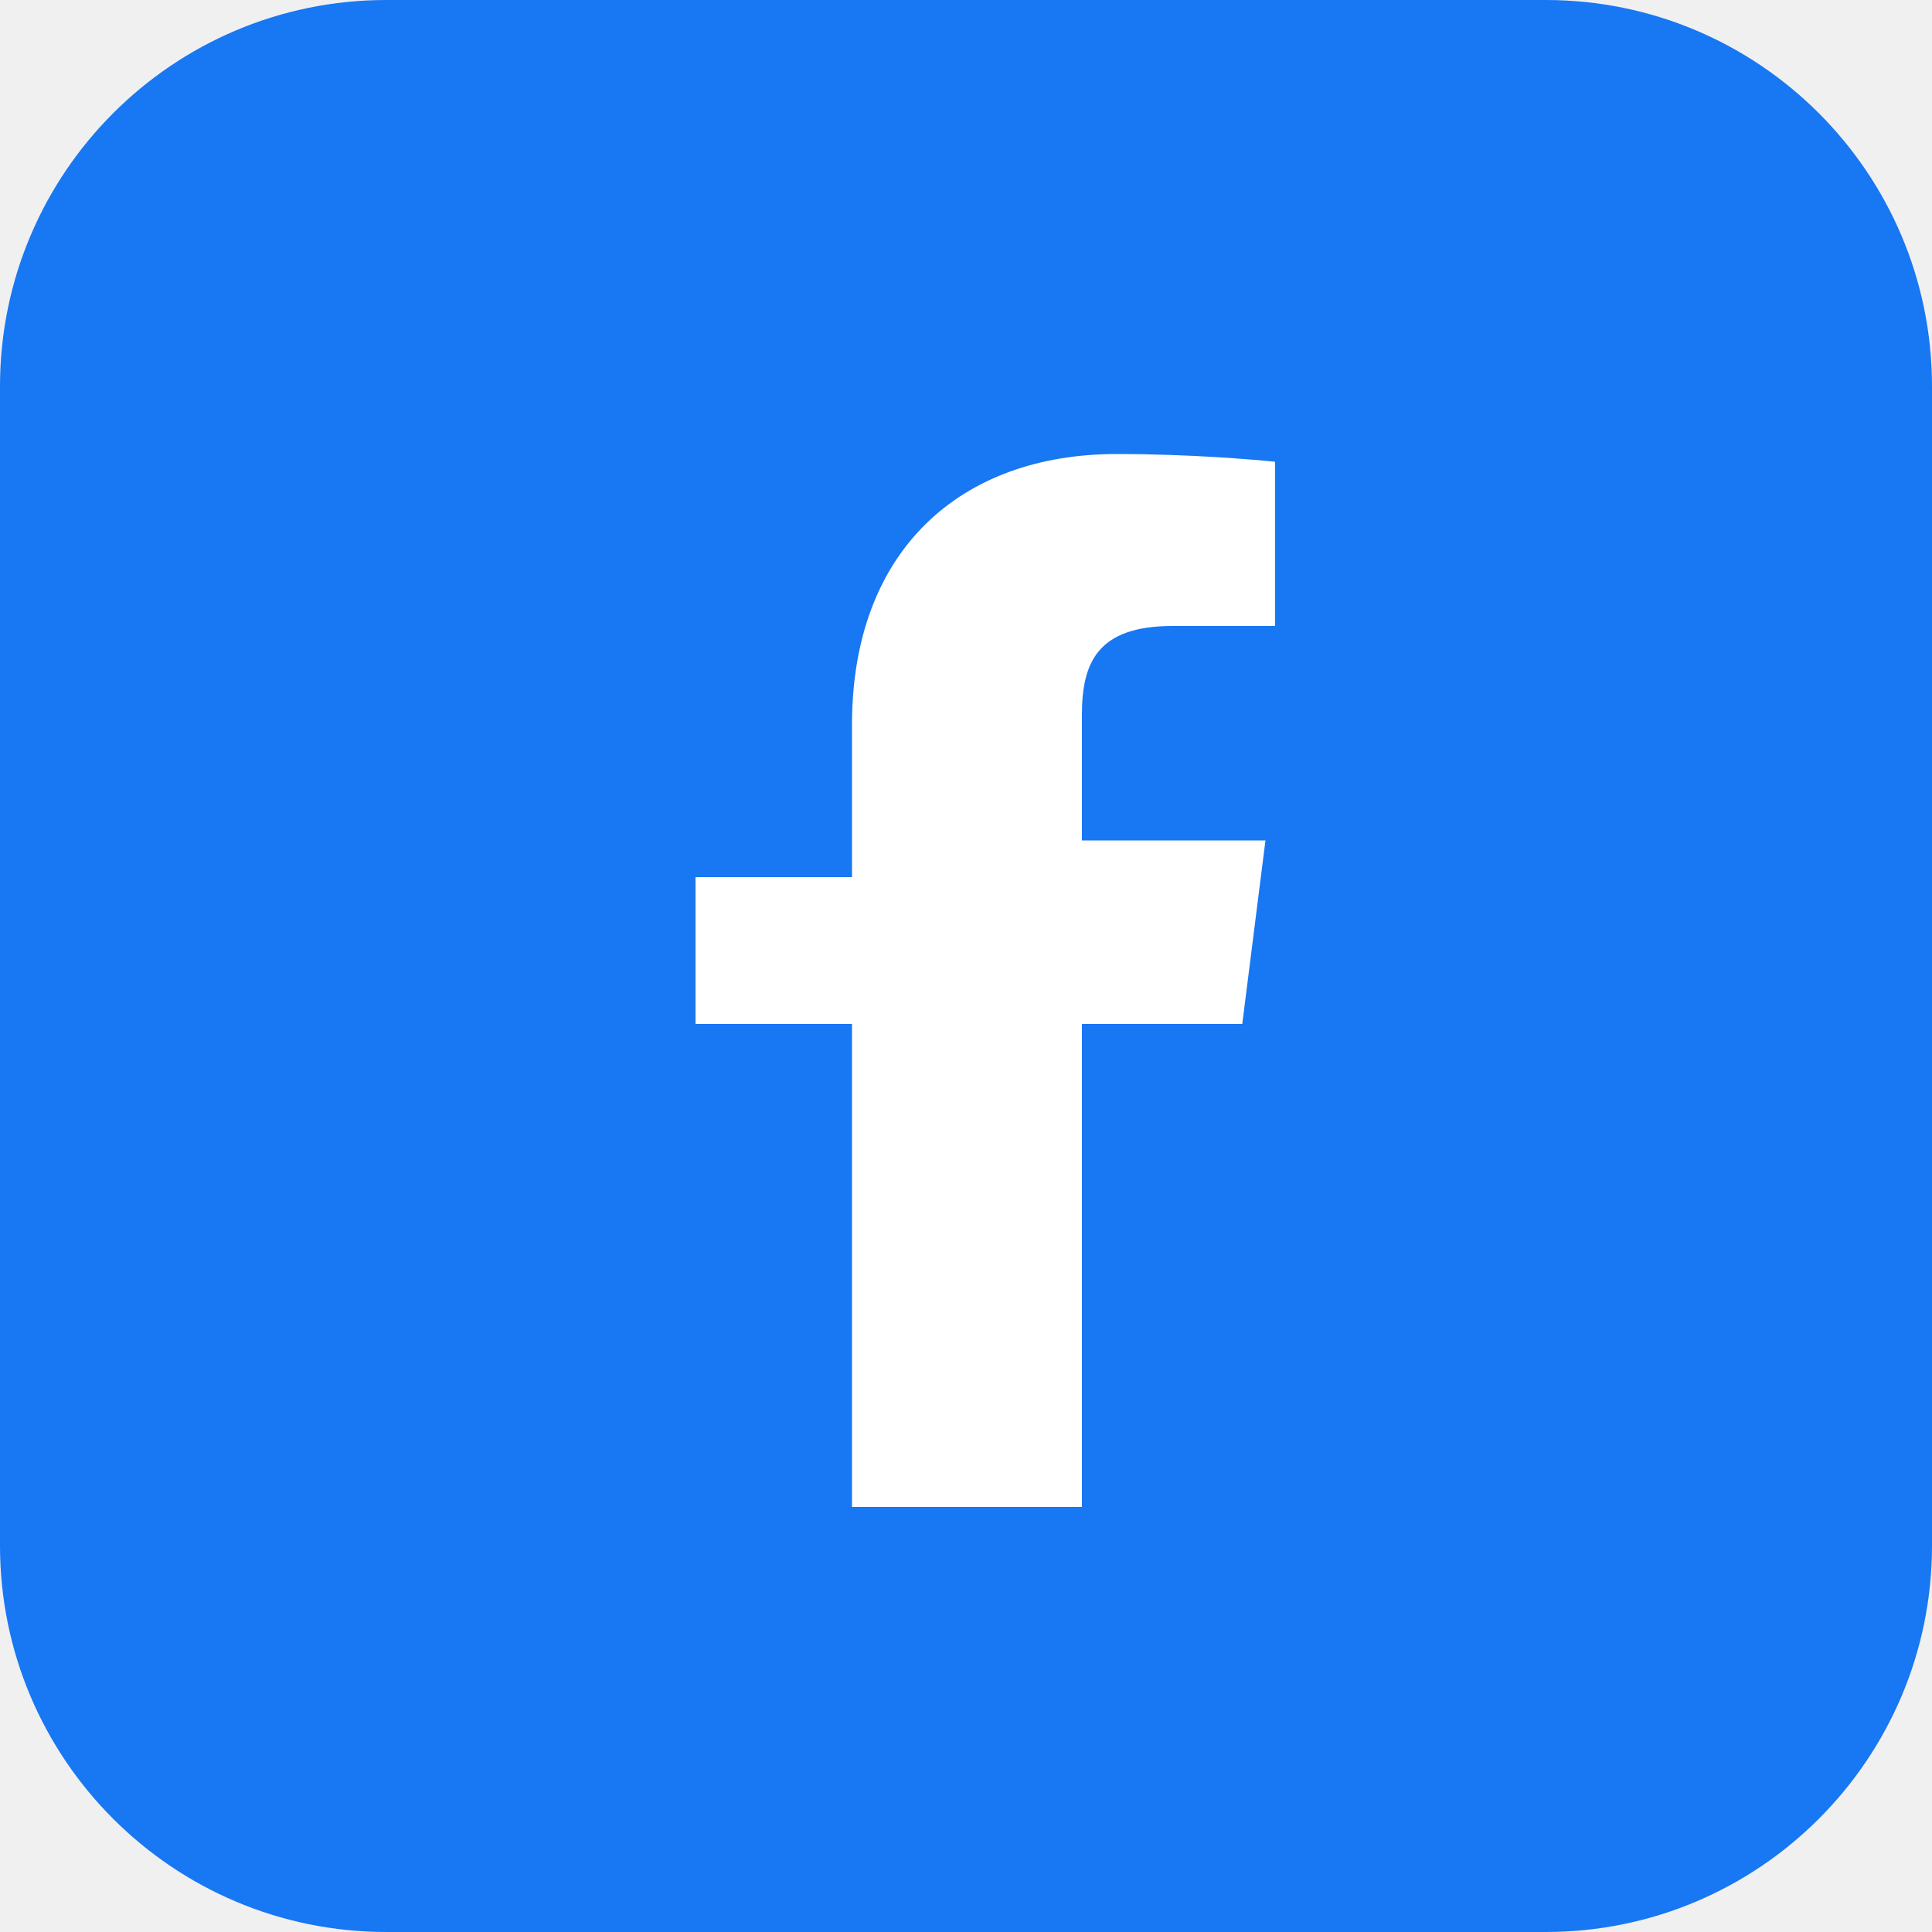
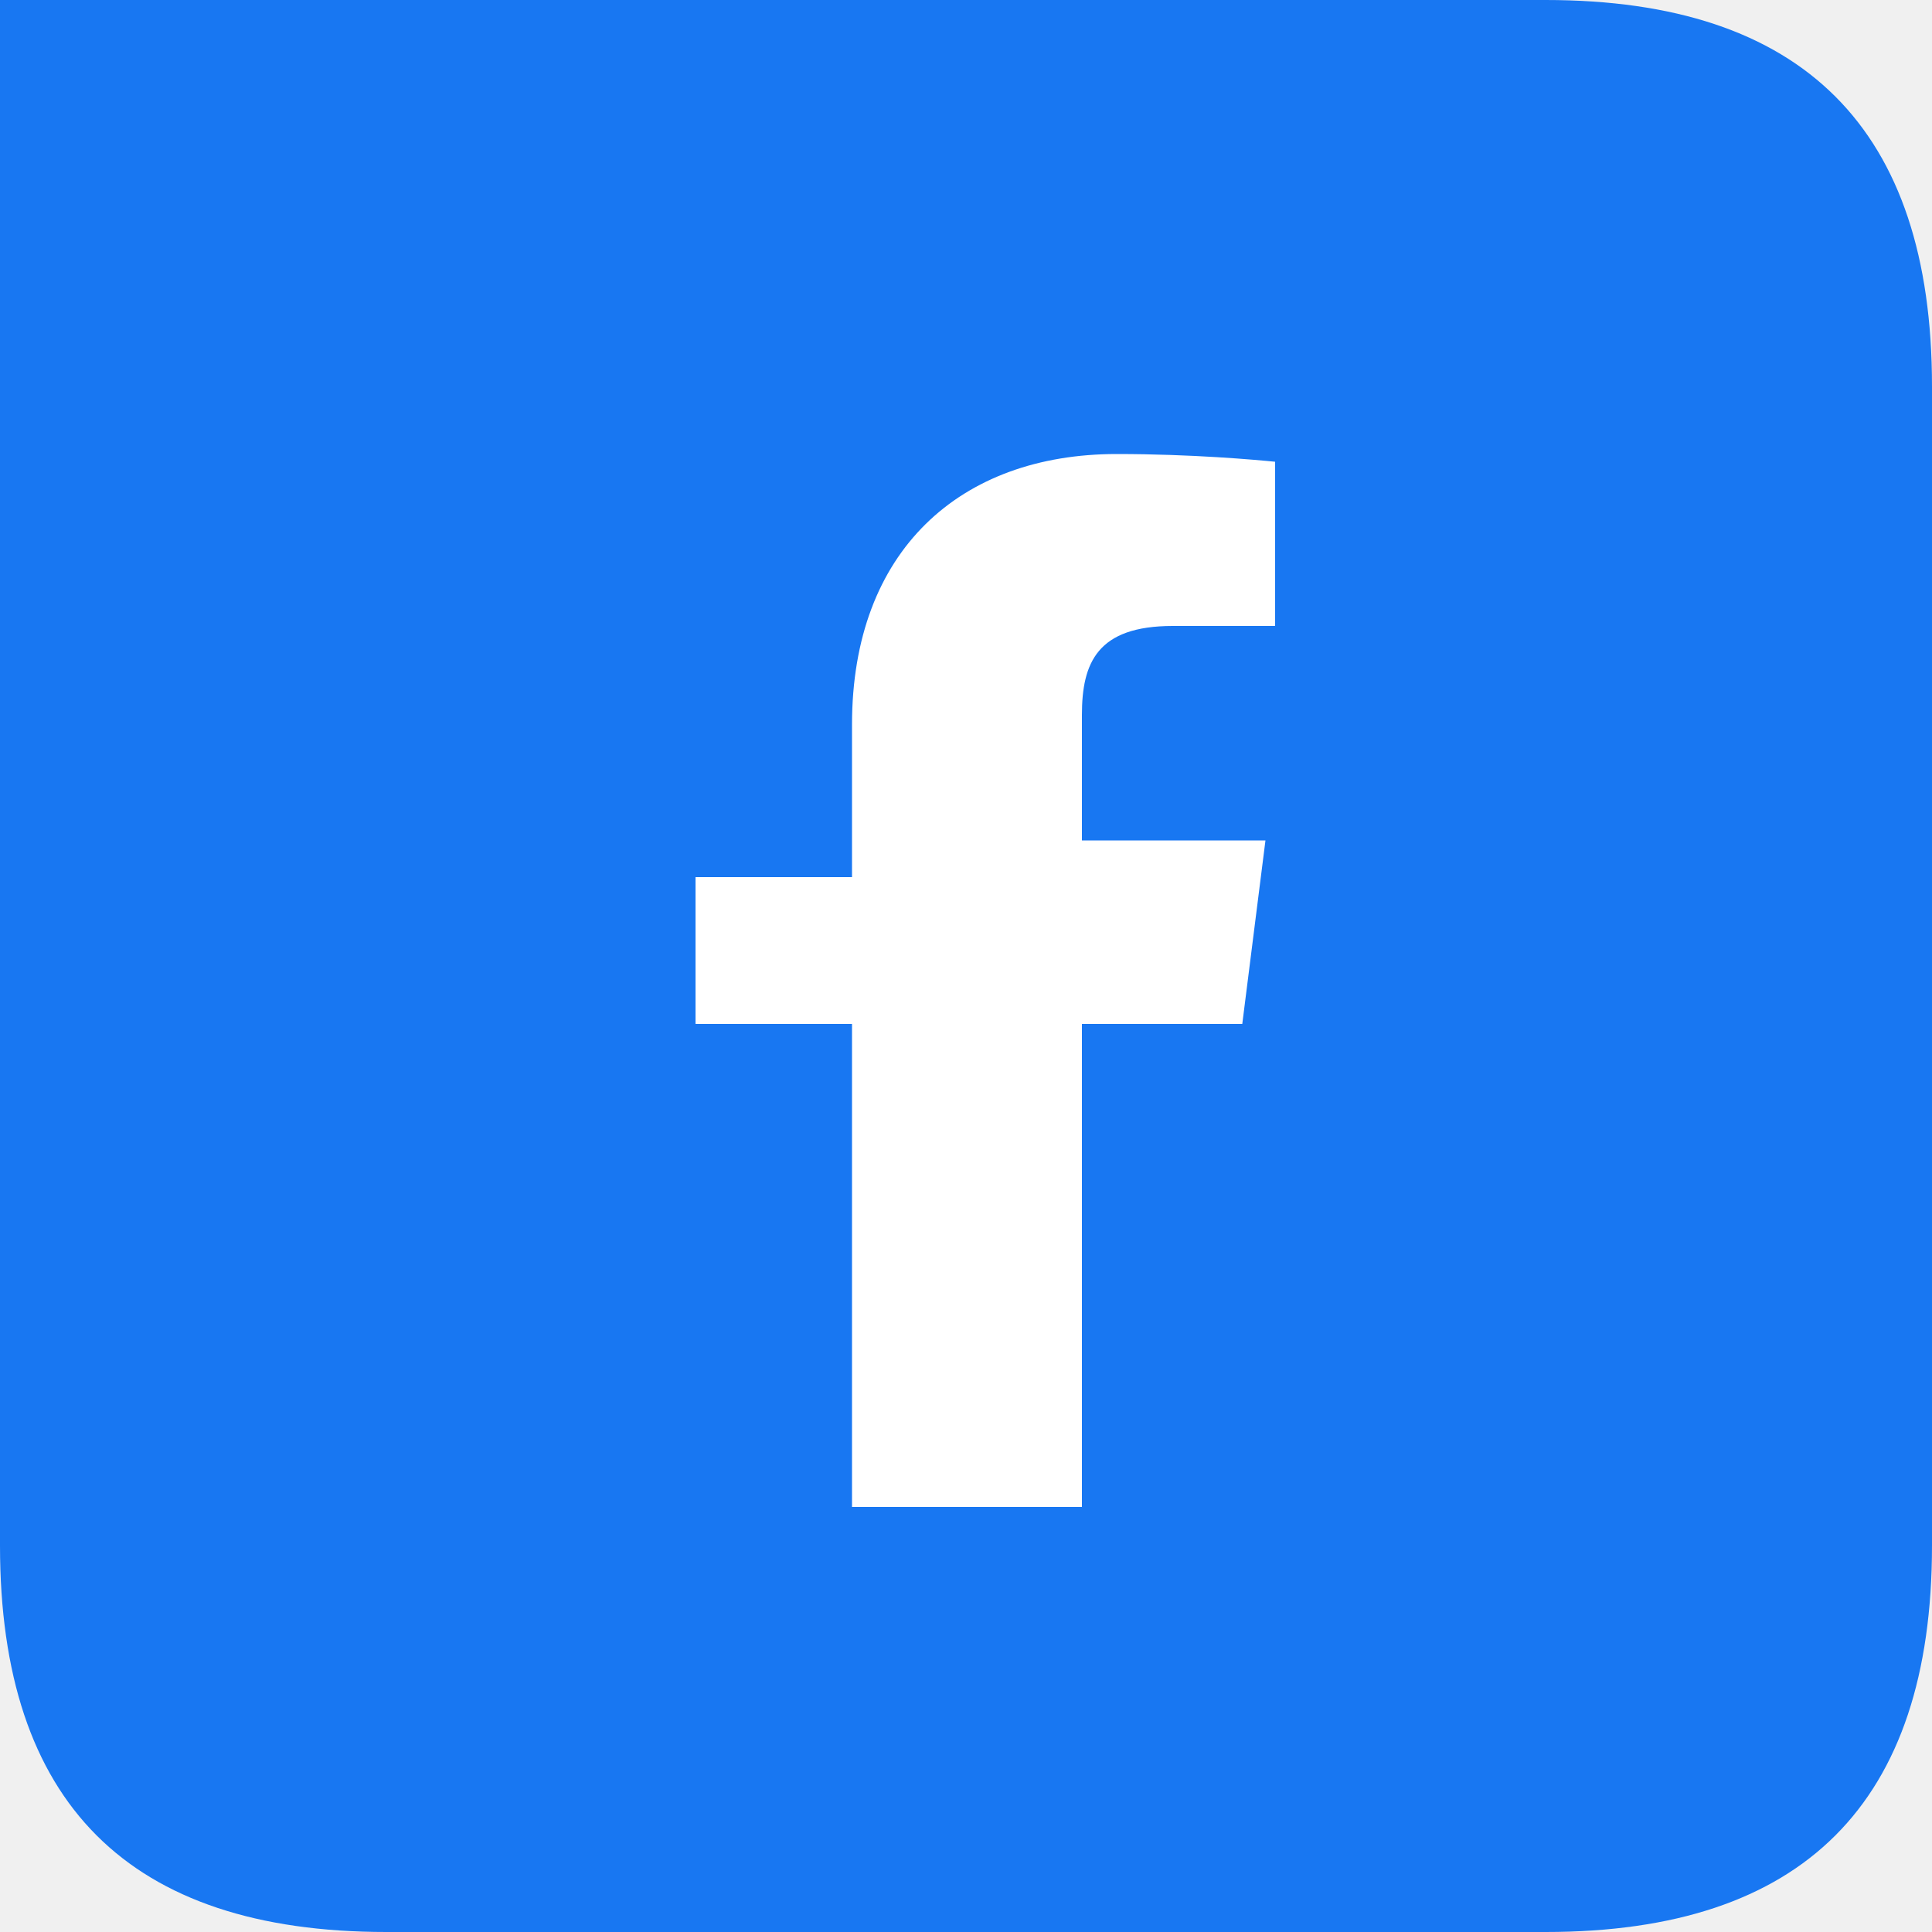
<svg xmlns="http://www.w3.org/2000/svg" viewBox="0 0 100 100">
-   <rect width="100" height="100" rx="20" fill="#1877F2" />
+   <path d="M0,0 L80,0 Q100,0 100,20 L100,80 Q100,100 80,100 L20,100 Q0,100 0,80 Z" fill="#1877F2" />
  <path d="M56 78V53h8.3l1.2-9.5H56V37c0-2.7.8-4.6 4.7-4.6H66v-8.5c-1-.1-4.3-.4-8.2-.4-8.1 0-13.7 5-13.7 14v7.9H36V53h8.1v25H56z" fill="#fff" />
</svg>
